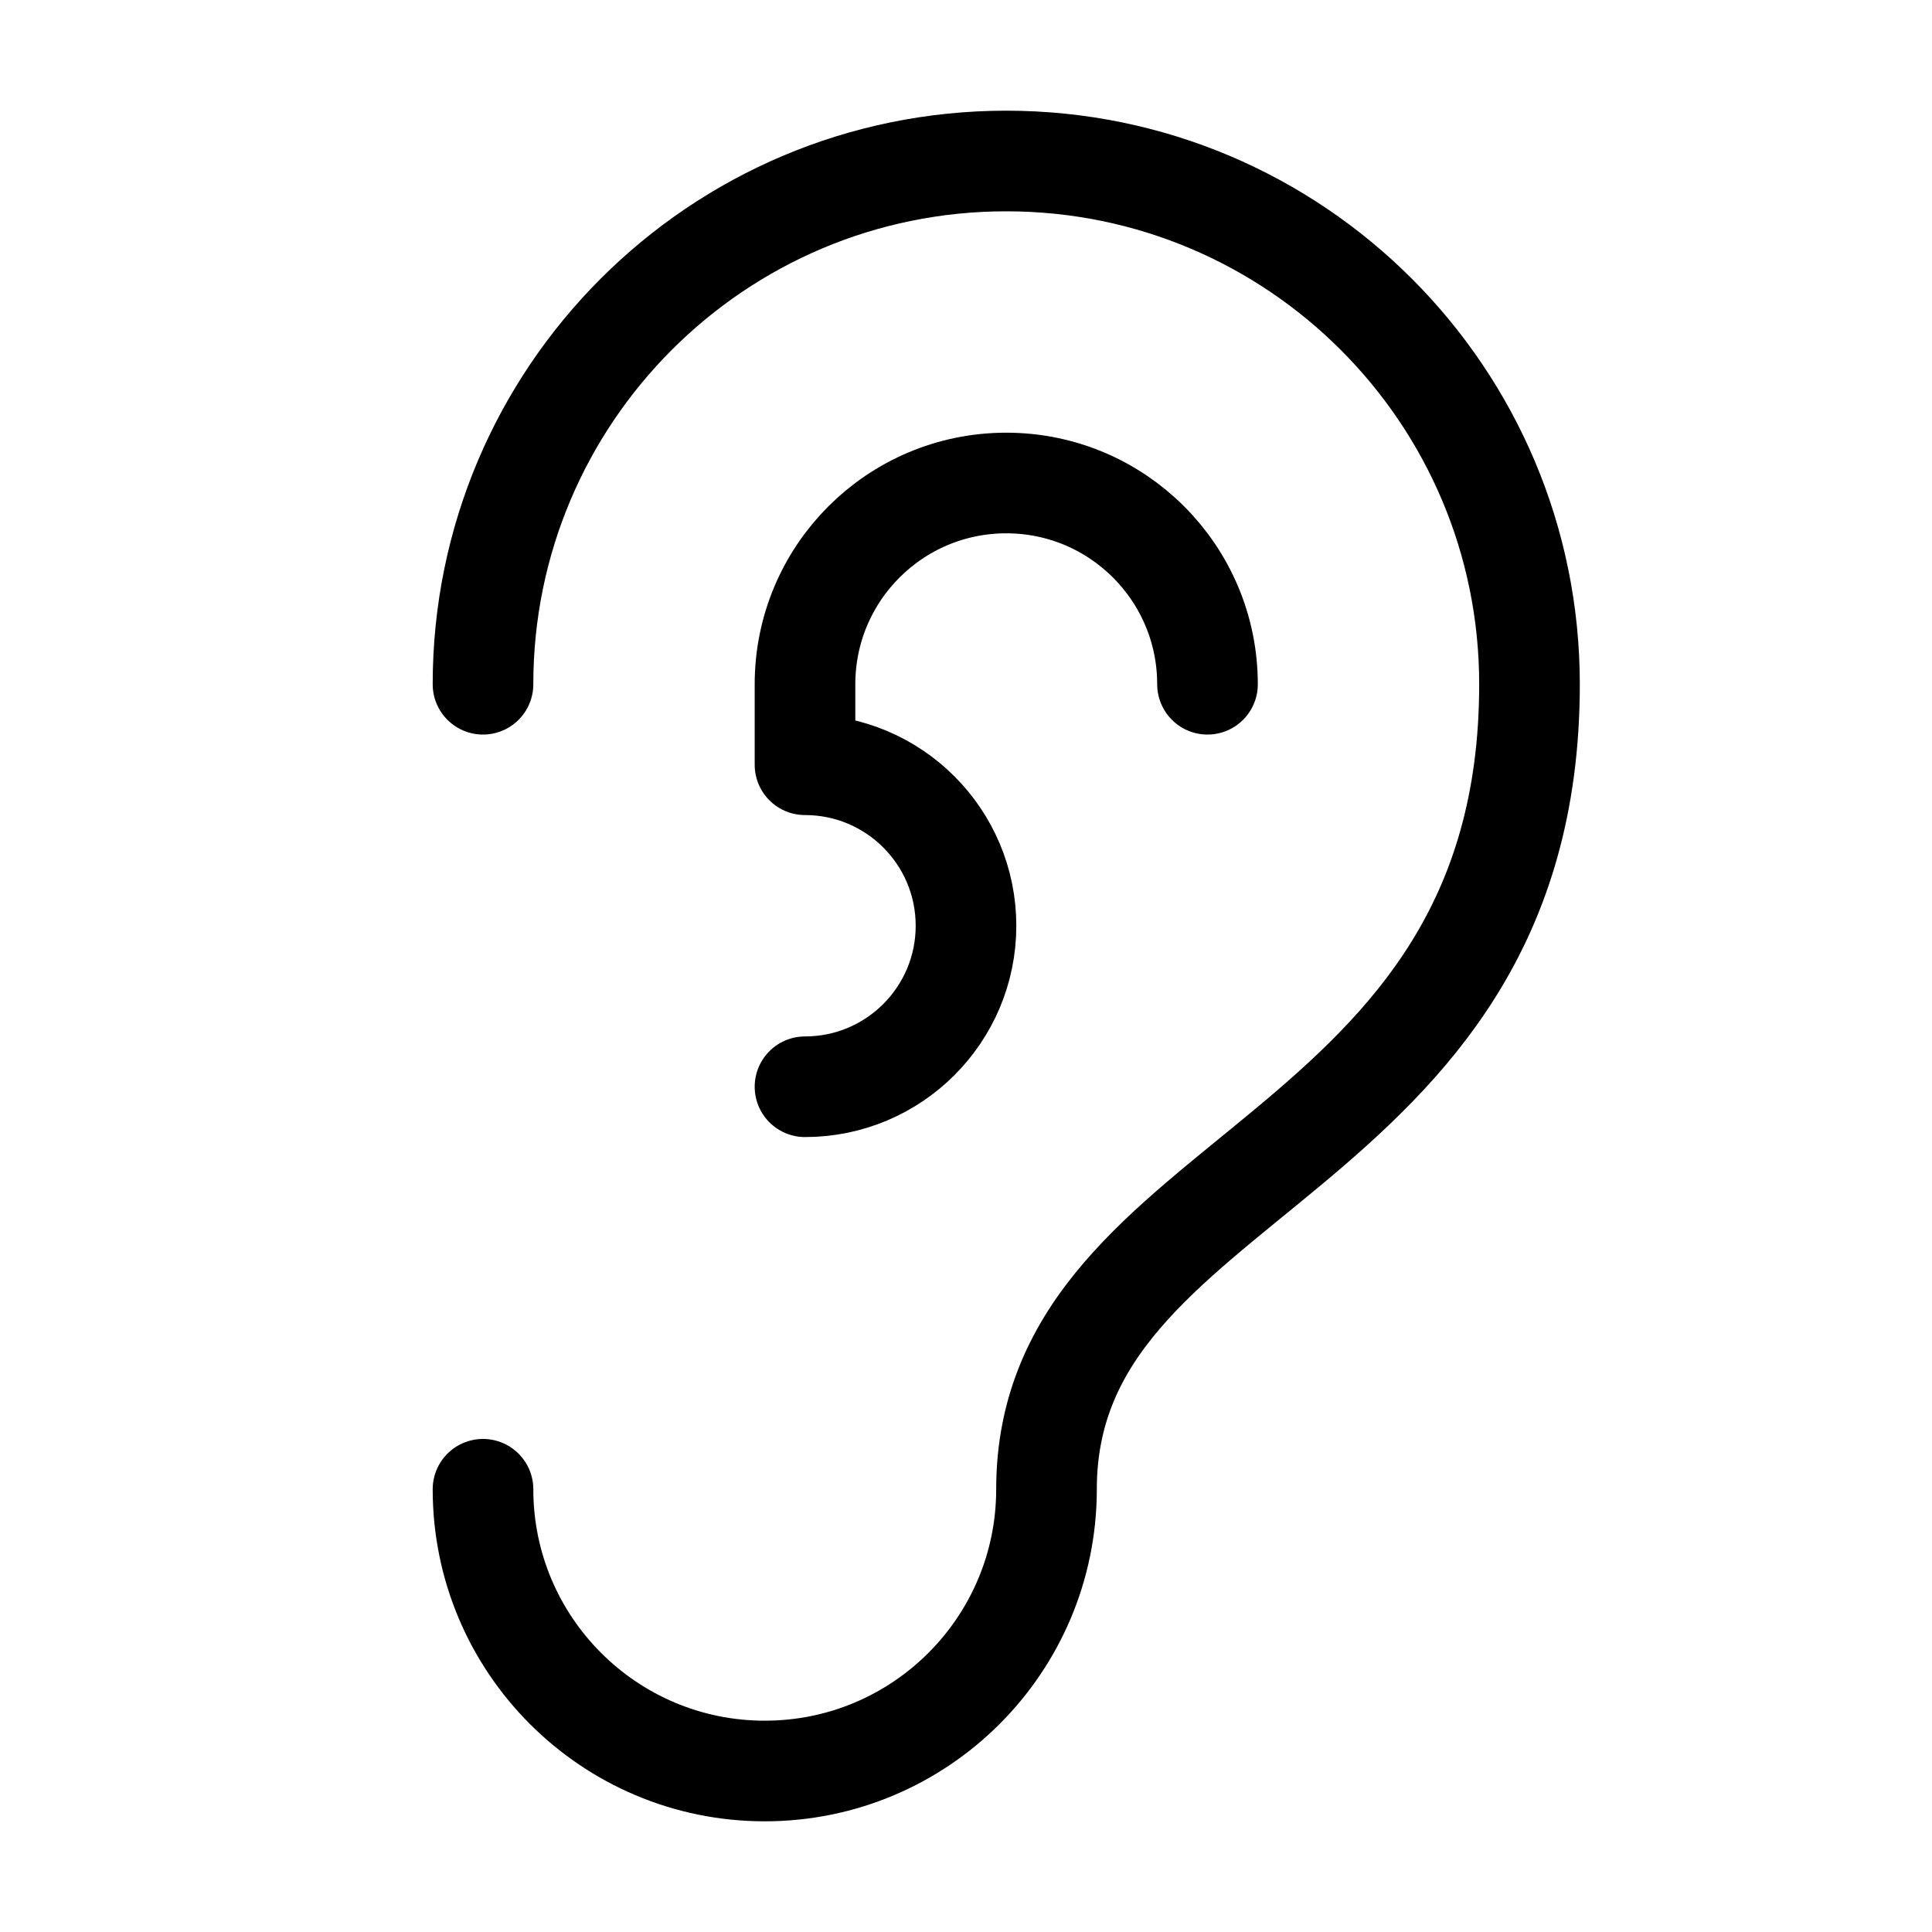
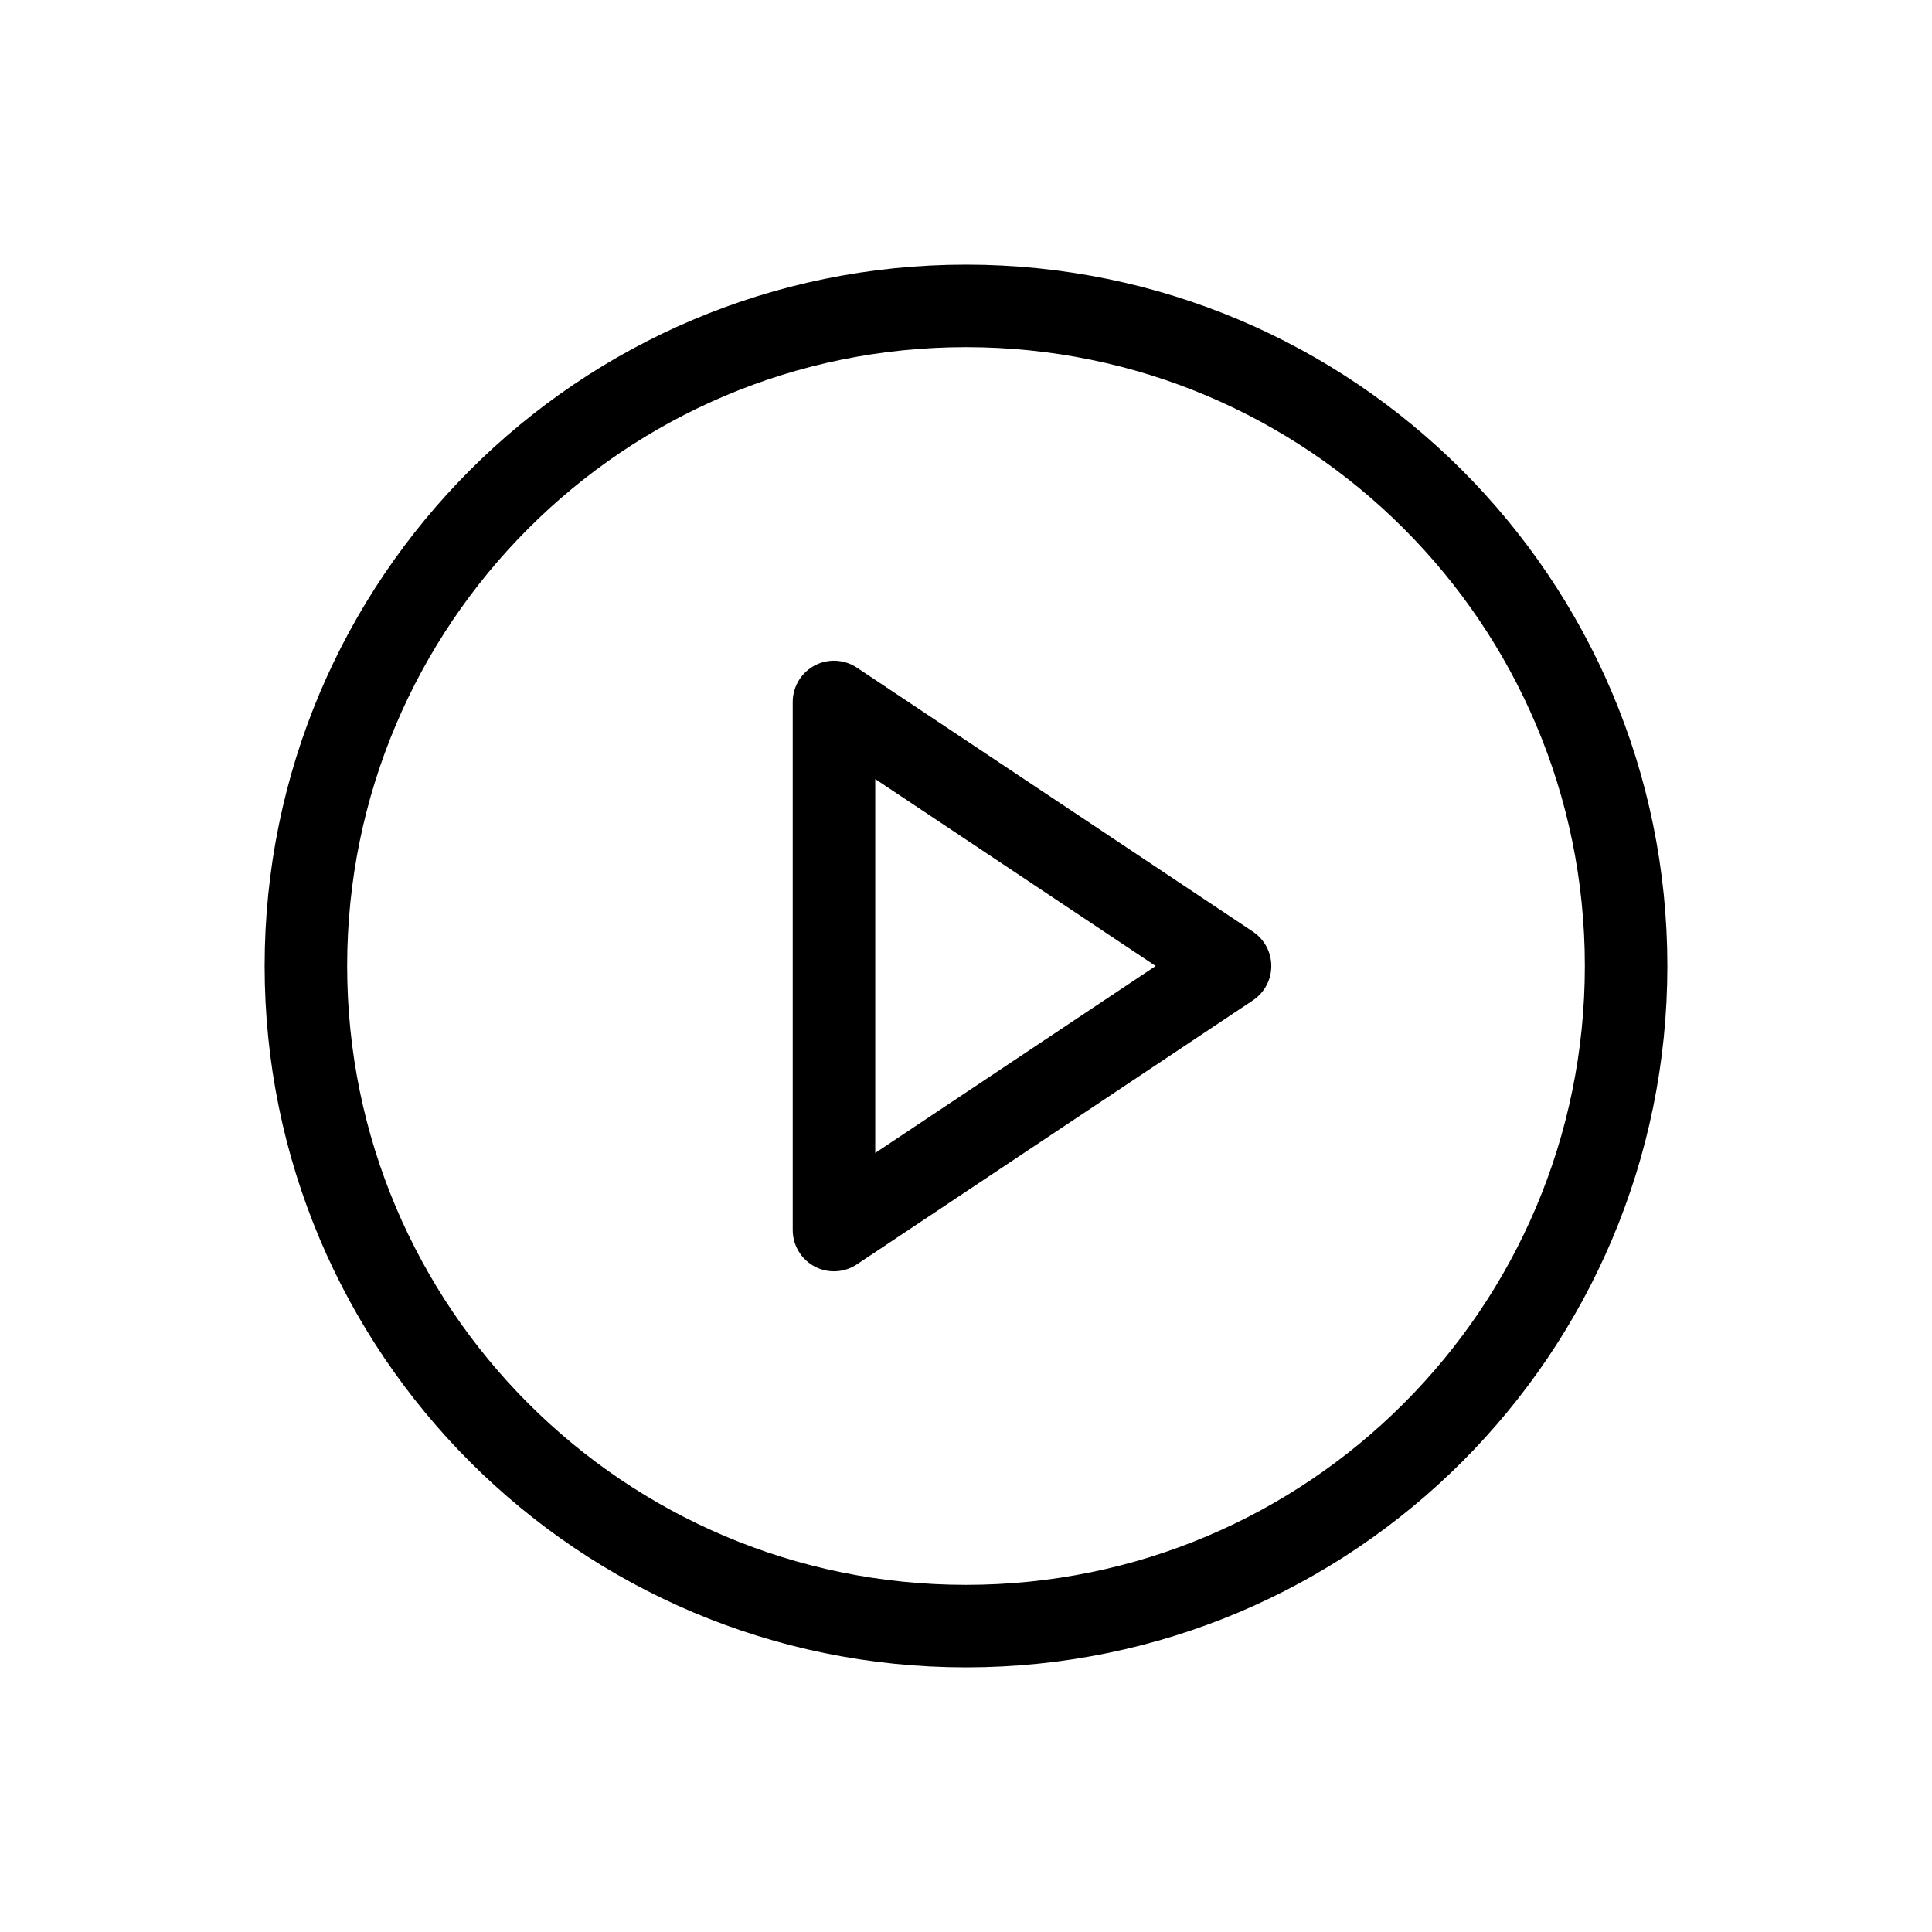
<svg xmlns="http://www.w3.org/2000/svg" width="24" height="24" viewBox="0 0 24 24" fill="none" stroke="currentColor" stroke-width="1.25" stroke-linecap="round" stroke-linejoin="round">
-   <path d="M6 8.5a6.5 6.5 0 1 1 13 0c0 6-6 6-6 10a3.5 3.5 0 1 1-7 0" />
-   <path d="M15 8.5a2.5 2.5 0 0 0-5 0v1a2 2 0 1 1 0 4" />
+   <g transform="translate(12 12) scale(0.82) translate(-12 -12)">
+     <circle cx="12" cy="12" r="10" />
+     <polygon points="10 8 16 12 10 16 10 8" />
+   </g>
</svg>
